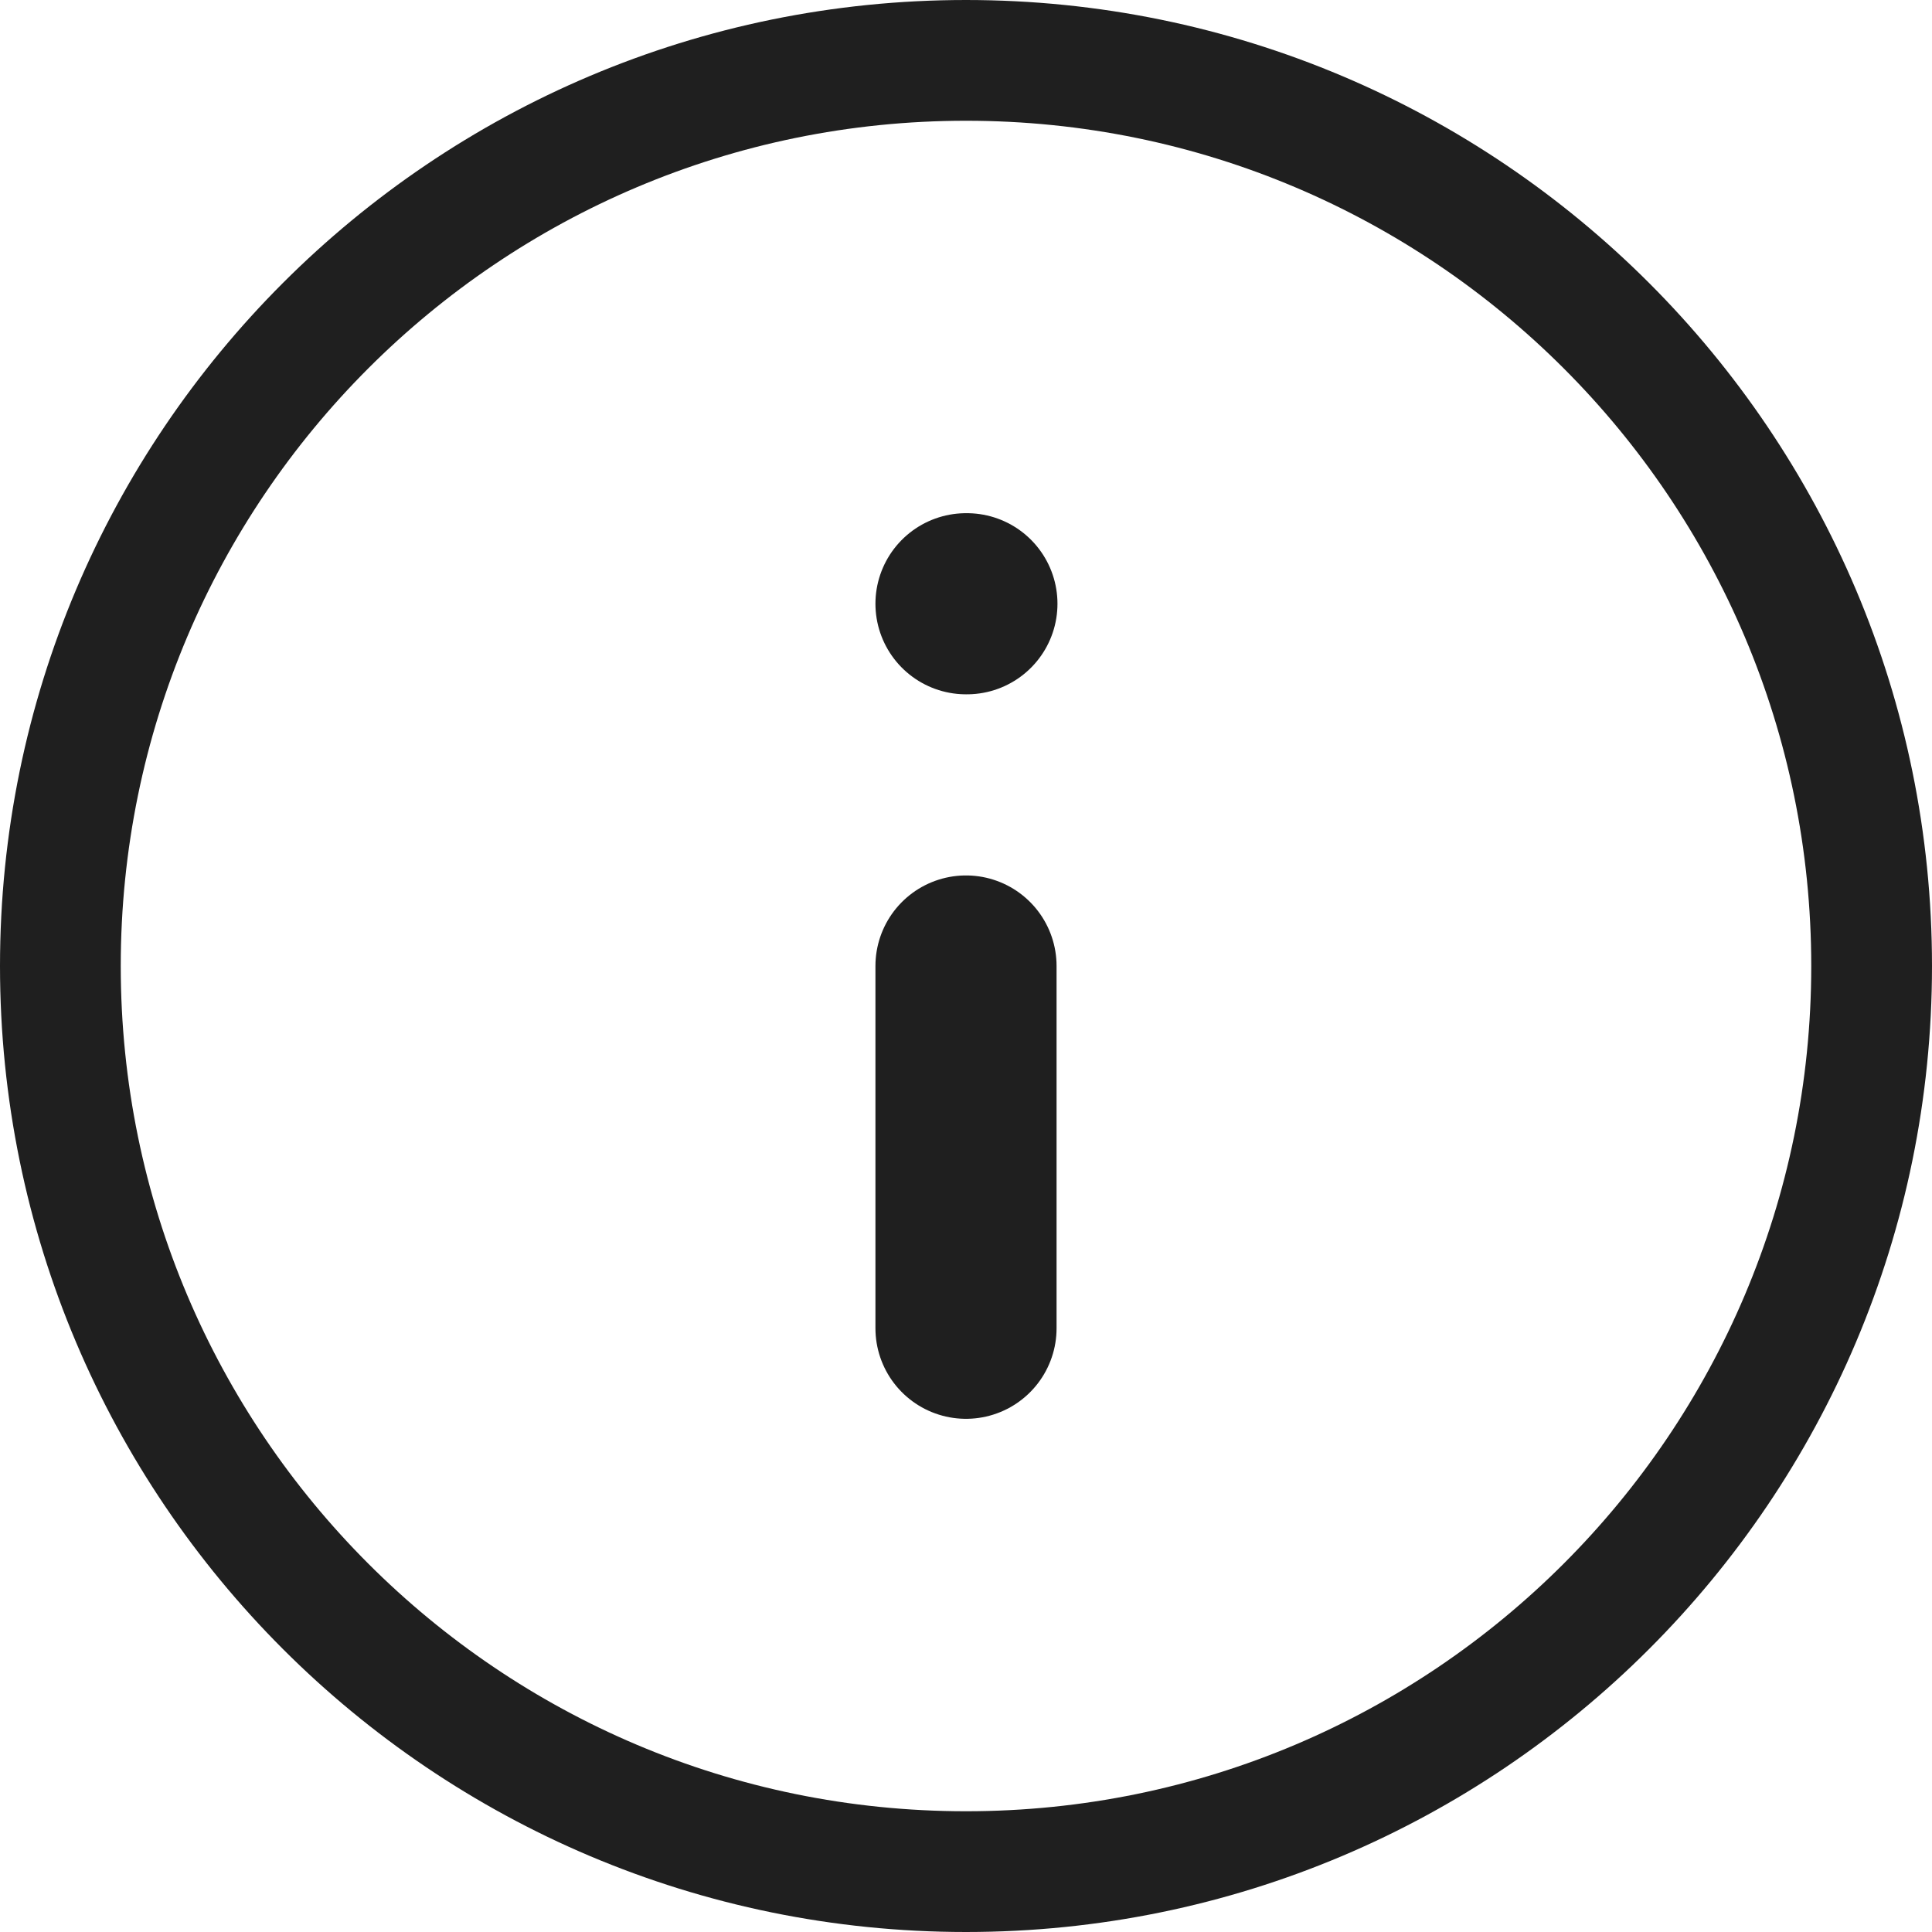
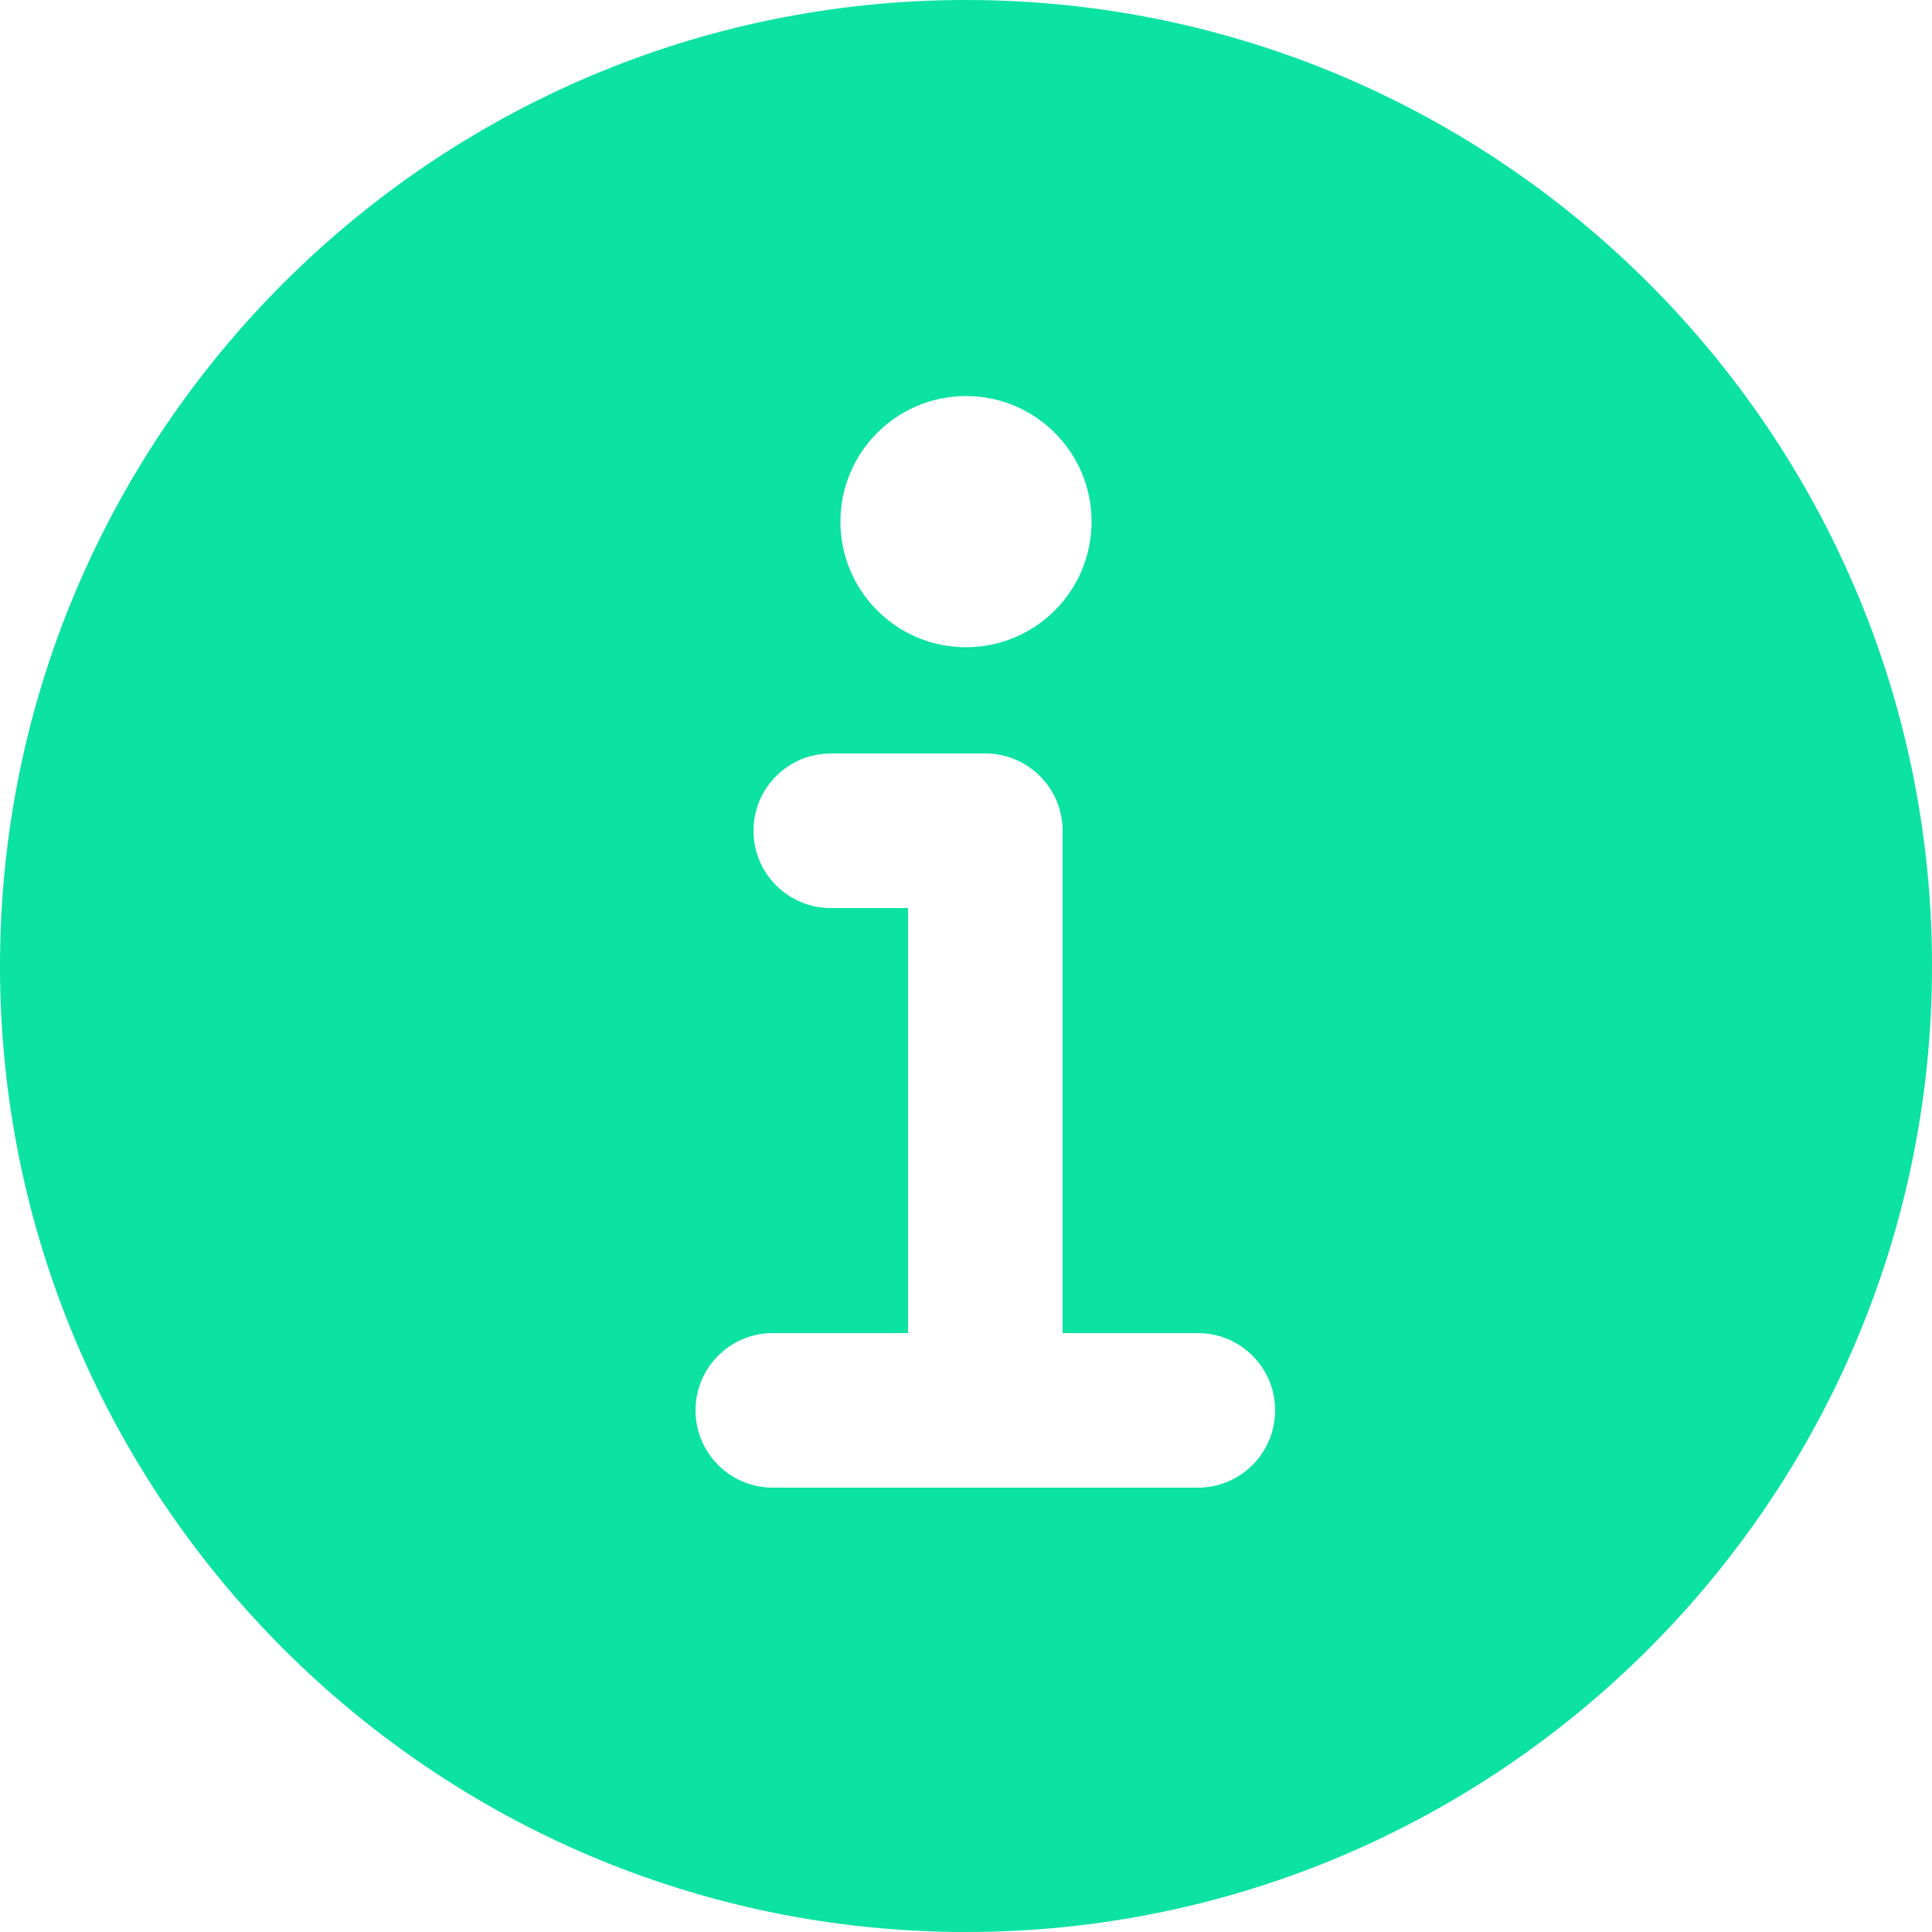
<svg xmlns="http://www.w3.org/2000/svg" width="32" height="32" fill="none" viewBox="0 0 32 32">
-   <path stroke="#1F1F1F" stroke-linecap="round" stroke-linejoin="round" stroke-width="2" d="M16 31c8.284 0 15-6.716 15-15 0-8.284-6.716-15-15-15C7.716 1 1 7.716 1 16c0 8.284 6.716 15 15 15z" />
-   <path stroke="#1F1F1F" stroke-linecap="round" stroke-linejoin="round" stroke-width="3" d="M16 22v-6M16 10h.015" />
+   <path fill="#0CE2A2" d="M16 0C7.178 0 0 7.178 0 16s7.178 16 16 16 16-7.178 16-16S24.822 0 16 0zm0 6.56a2.08 2.08 0 110 4.16 2.08 2.08 0 010-4.16zm3.84 18.08H12.8a1.28 1.28 0 010-2.56h2.24v-7.04h-1.28a1.28 1.28 0 010-2.56h2.56a1.28 1.28 0 011.28 1.28v8.32h2.24a1.28 1.28 0 010 2.56z" />
</svg>
